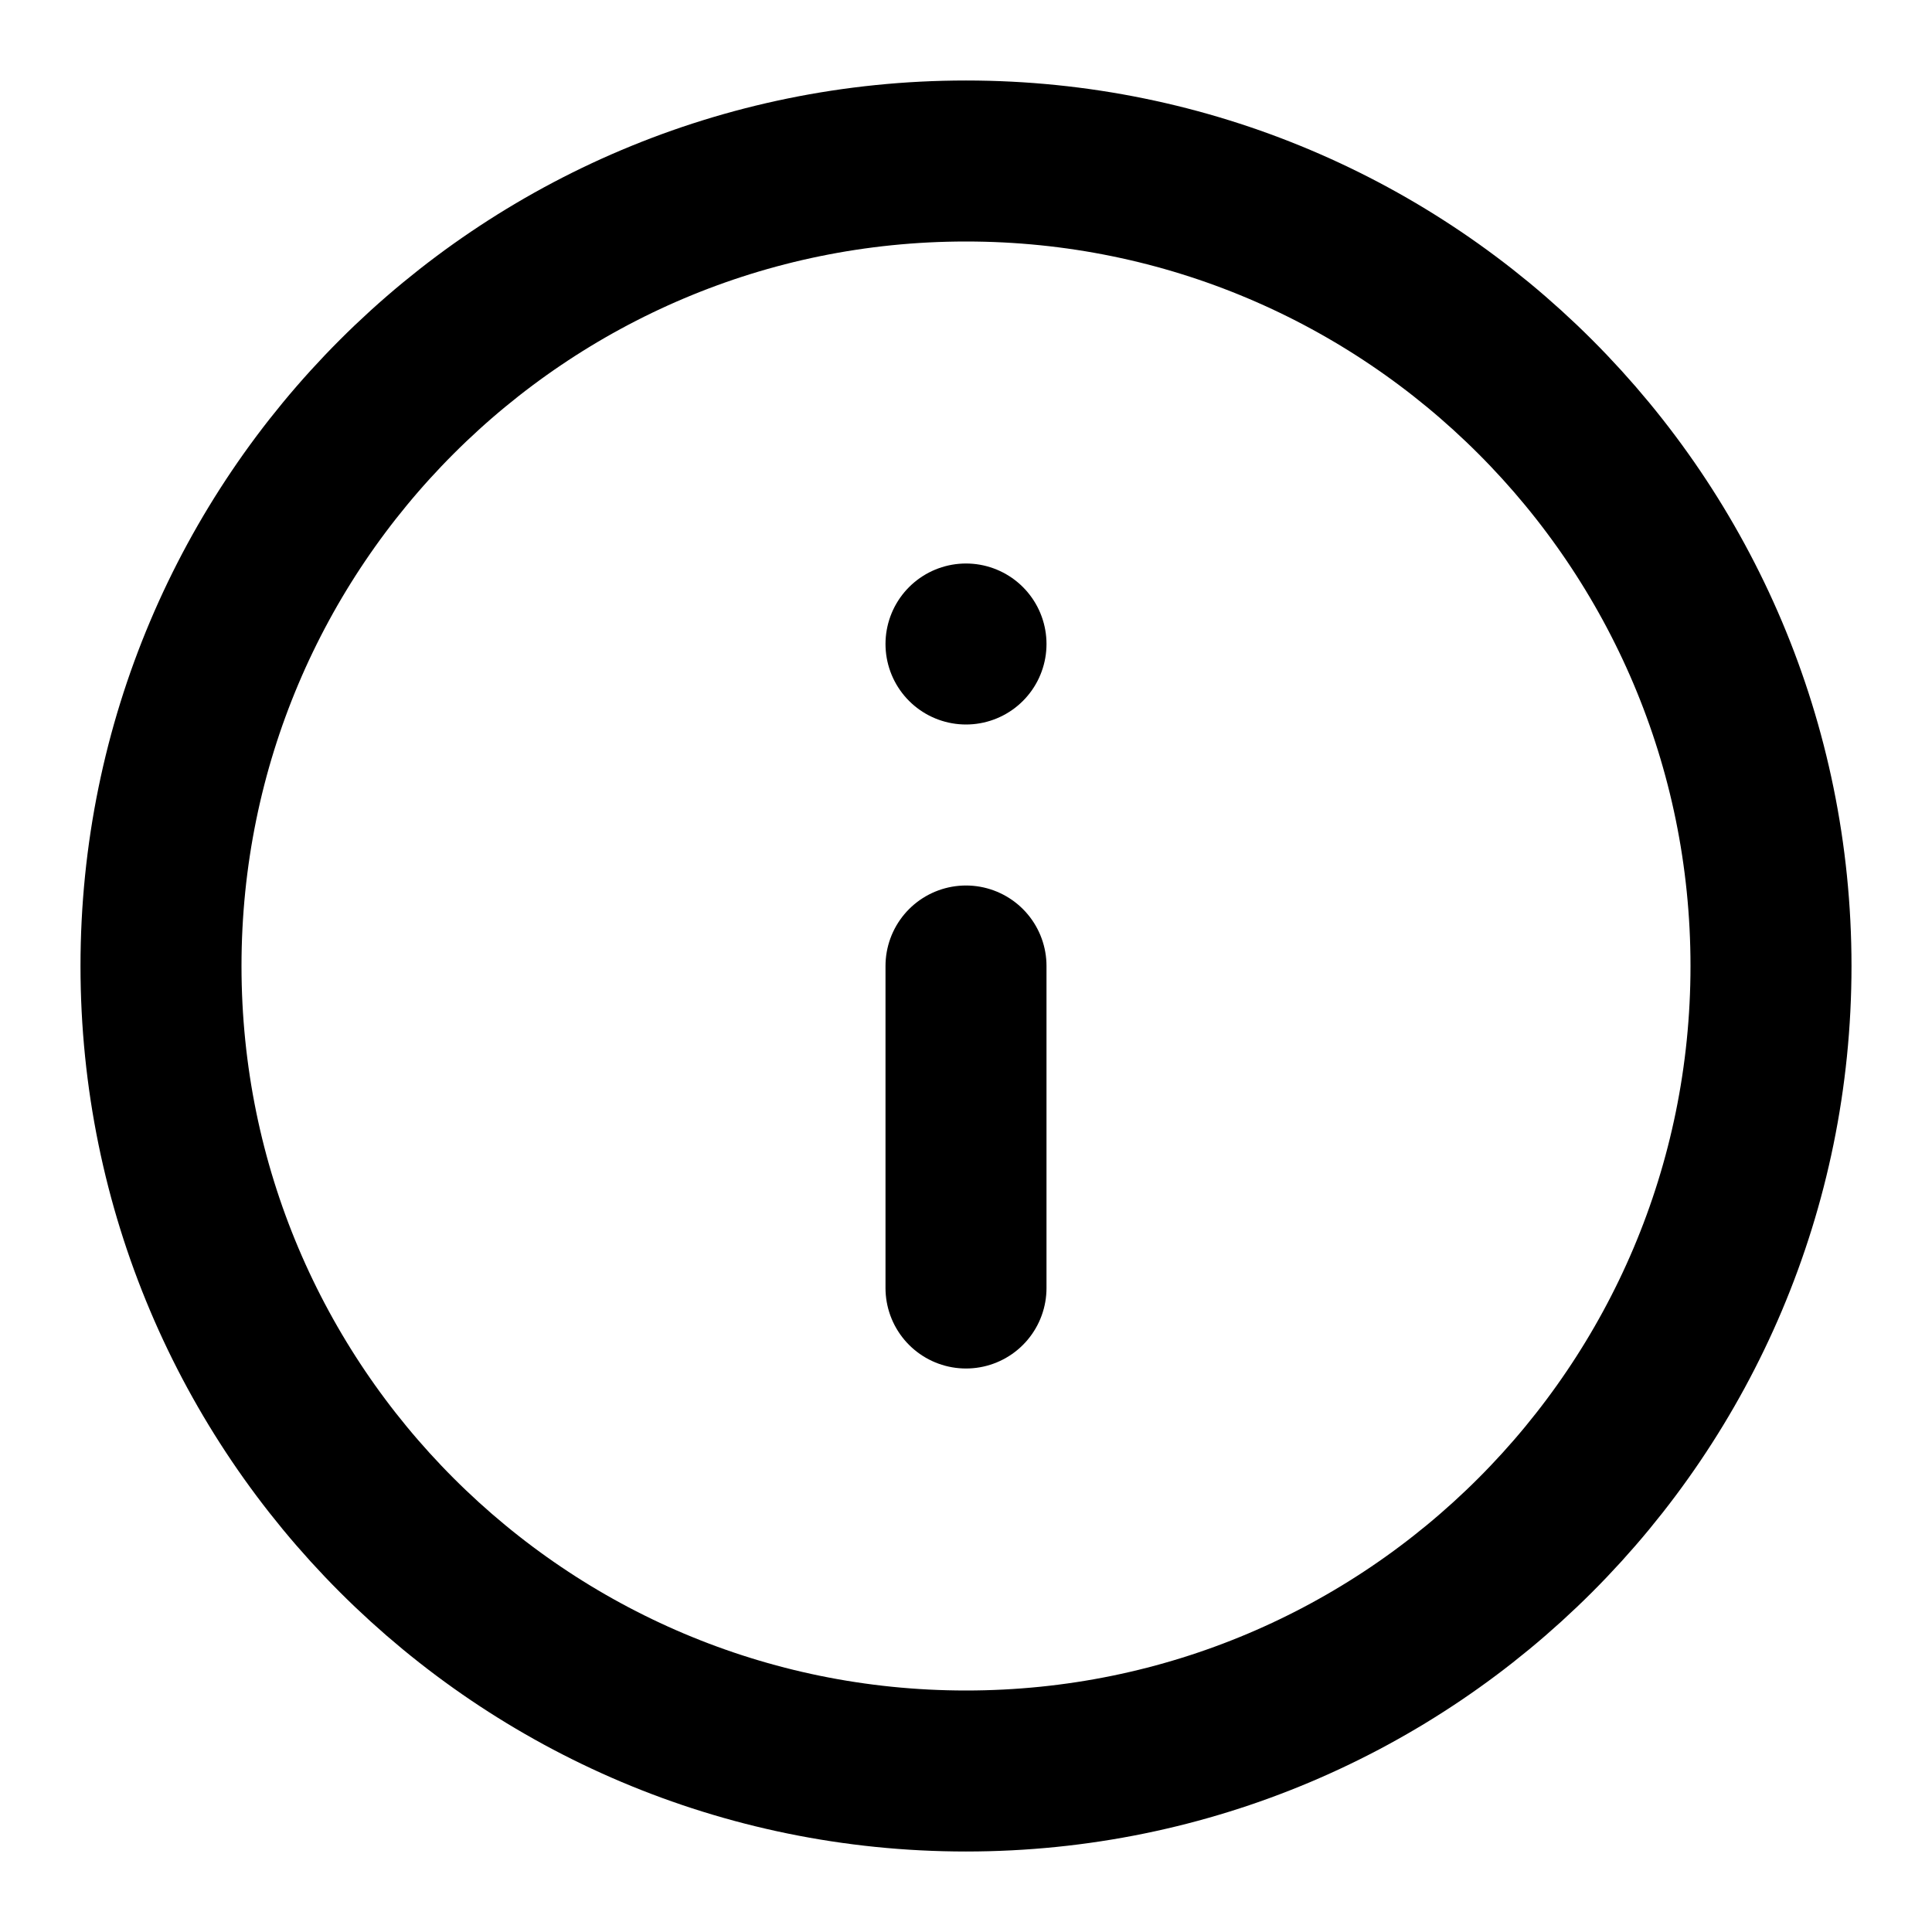
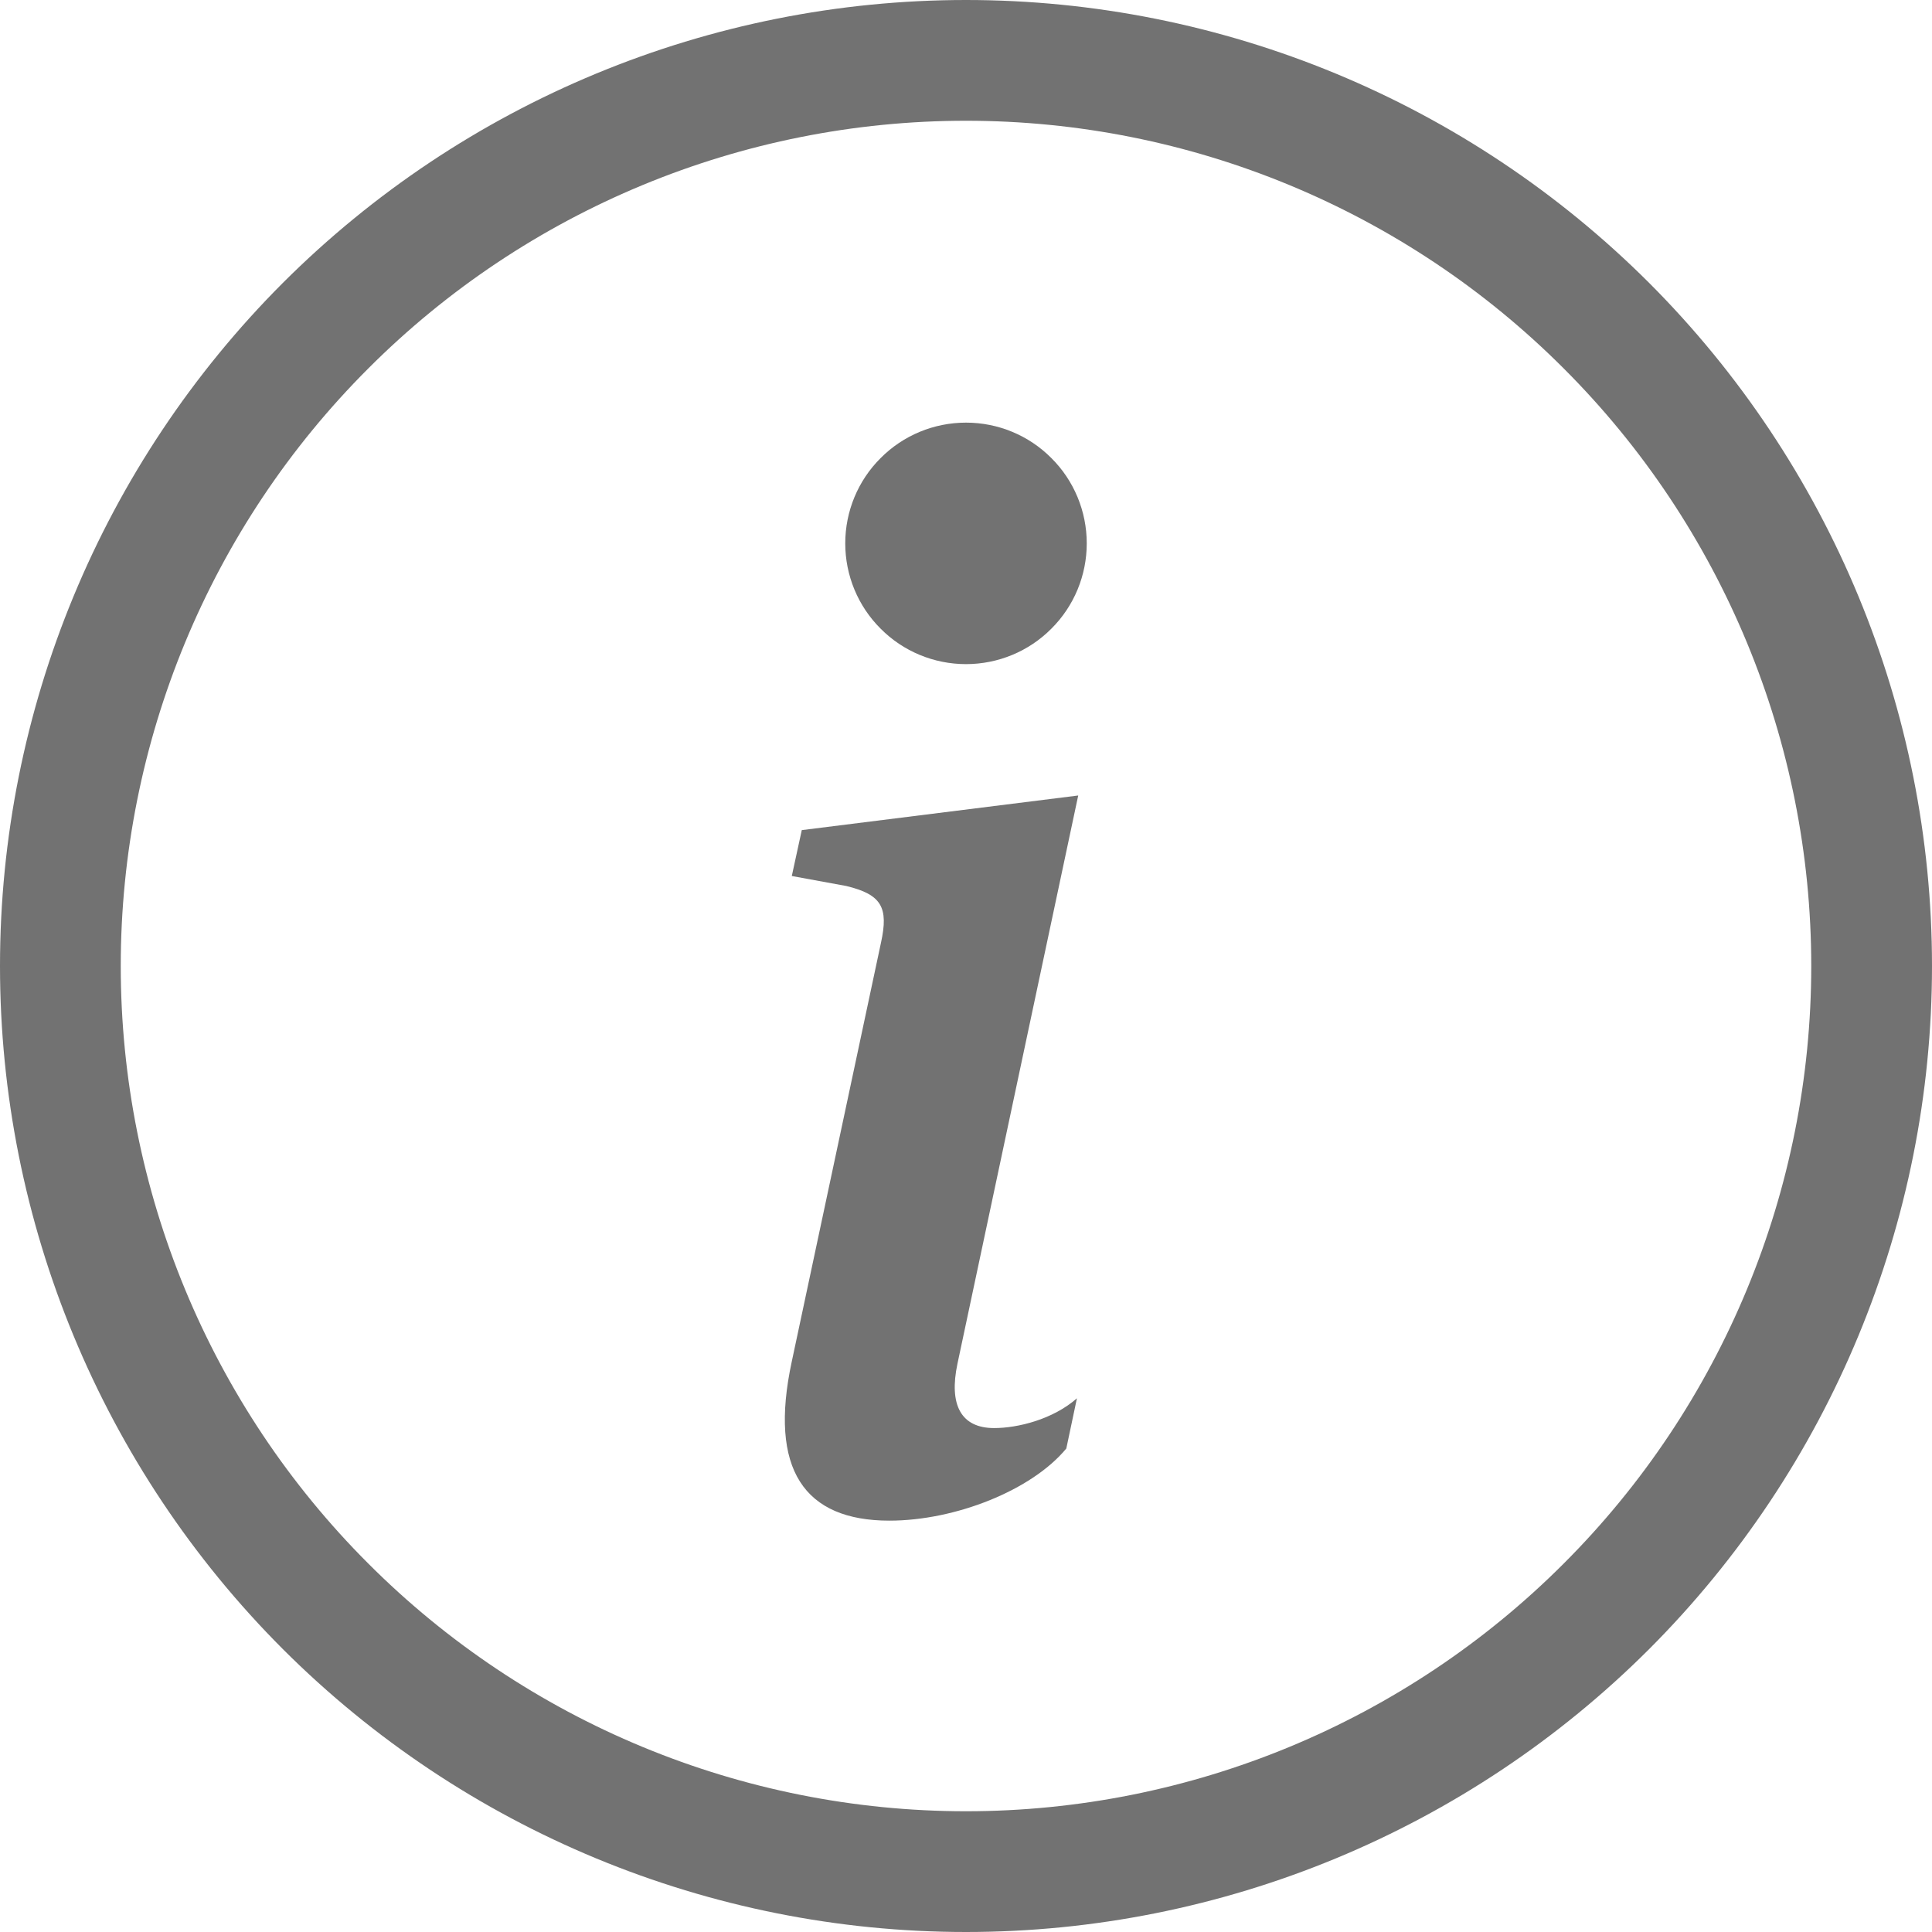
- <svg xmlns="http://www.w3.org/2000/svg" viewBox="0 0 24 24" fill="none" stroke="currentColor" stroke-width="2" stroke-linecap="round" stroke-linejoin="round" class="feather feather-info">
-   <circle cx="12" cy="12" r="10" />
-   <path d="M12 16v-4M12 8h0" />
+ <svg xmlns="http://www.w3.org/2000/svg" width="12" height="12" viewBox="0 0 12 12" fill="none">
+   <path d="M6 11.25C4.608 11.25 3.272 10.697 2.288 9.712C1.303 8.728 0.75 7.392 0.75 6C0.75 4.608 1.303 3.272 2.288 2.288C3.272 1.303 4.608 0.75 6 0.75C7.392 0.75 8.728 1.303 9.712 2.288C10.697 3.272 11.25 4.608 11.25 6C11.25 7.392 10.697 8.728 9.712 9.712C8.728 10.697 7.392 11.25 6 11.25ZM6 12C7.591 12 9.117 11.368 10.243 10.243C11.368 9.117 12 7.591 12 6C12 4.409 11.368 2.883 10.243 1.757C9.117 0.632 7.591 0 6 0C4.409 0 2.883 0.632 1.757 1.757C0.632 2.883 0 4.409 0 6C0 7.591 0.632 9.117 1.757 10.243C2.883 11.368 4.409 12 6 12Z" fill="#727272" />
+   <path d="M6.697 4.941L4.98 5.156L4.918 5.441L5.256 5.503C5.476 5.556 5.52 5.636 5.472 5.855L4.918 8.456C4.773 9.129 4.997 9.445 5.524 9.445C5.933 9.445 6.408 9.257 6.623 8.997L6.689 8.685C6.539 8.817 6.32 8.87 6.175 8.87C5.968 8.87 5.893 8.725 5.947 8.47L6.697 4.941ZM6.75 3.375C6.75 3.574 6.671 3.765 6.53 3.905C6.39 4.046 6.199 4.125 6 4.125C5.801 4.125 5.61 4.046 5.47 3.905C5.329 3.765 5.25 3.574 5.25 3.375C5.25 3.176 5.329 2.985 5.47 2.845C5.61 2.704 5.801 2.625 6 2.625C6.199 2.625 6.39 2.704 6.53 2.845C6.671 2.985 6.75 3.176 6.75 3.375Z" fill="#727272" />
</svg>
